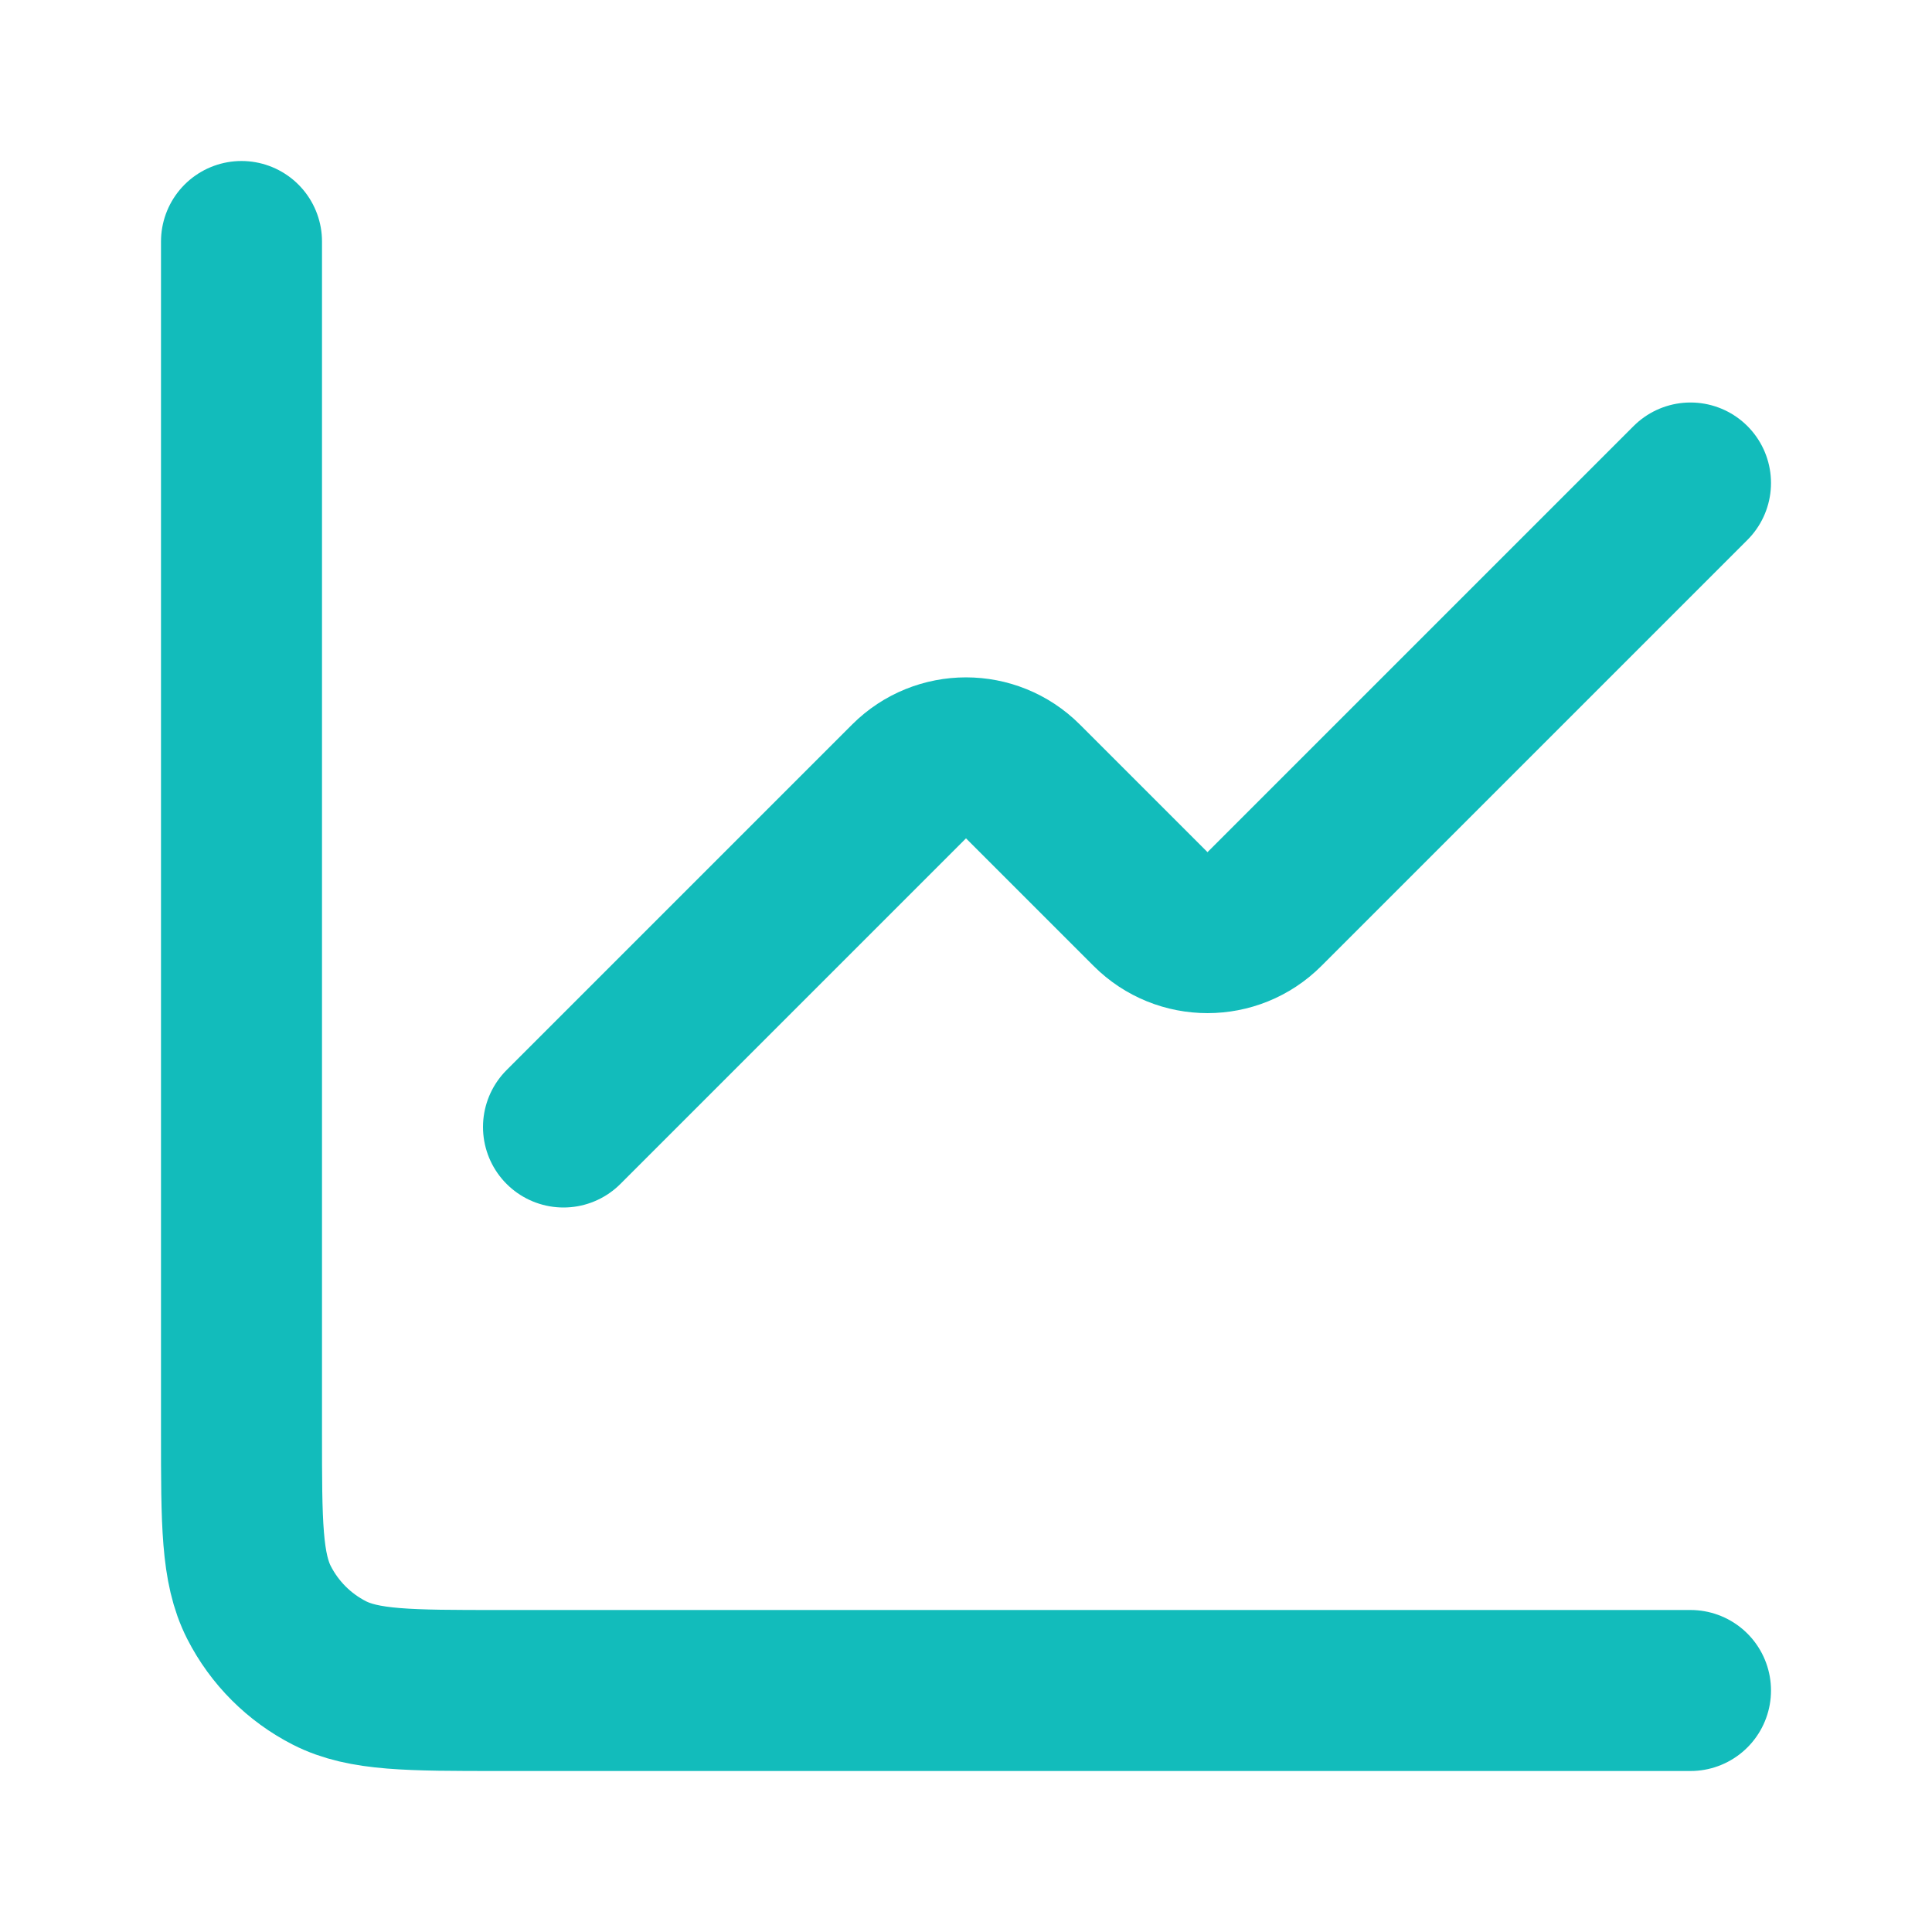
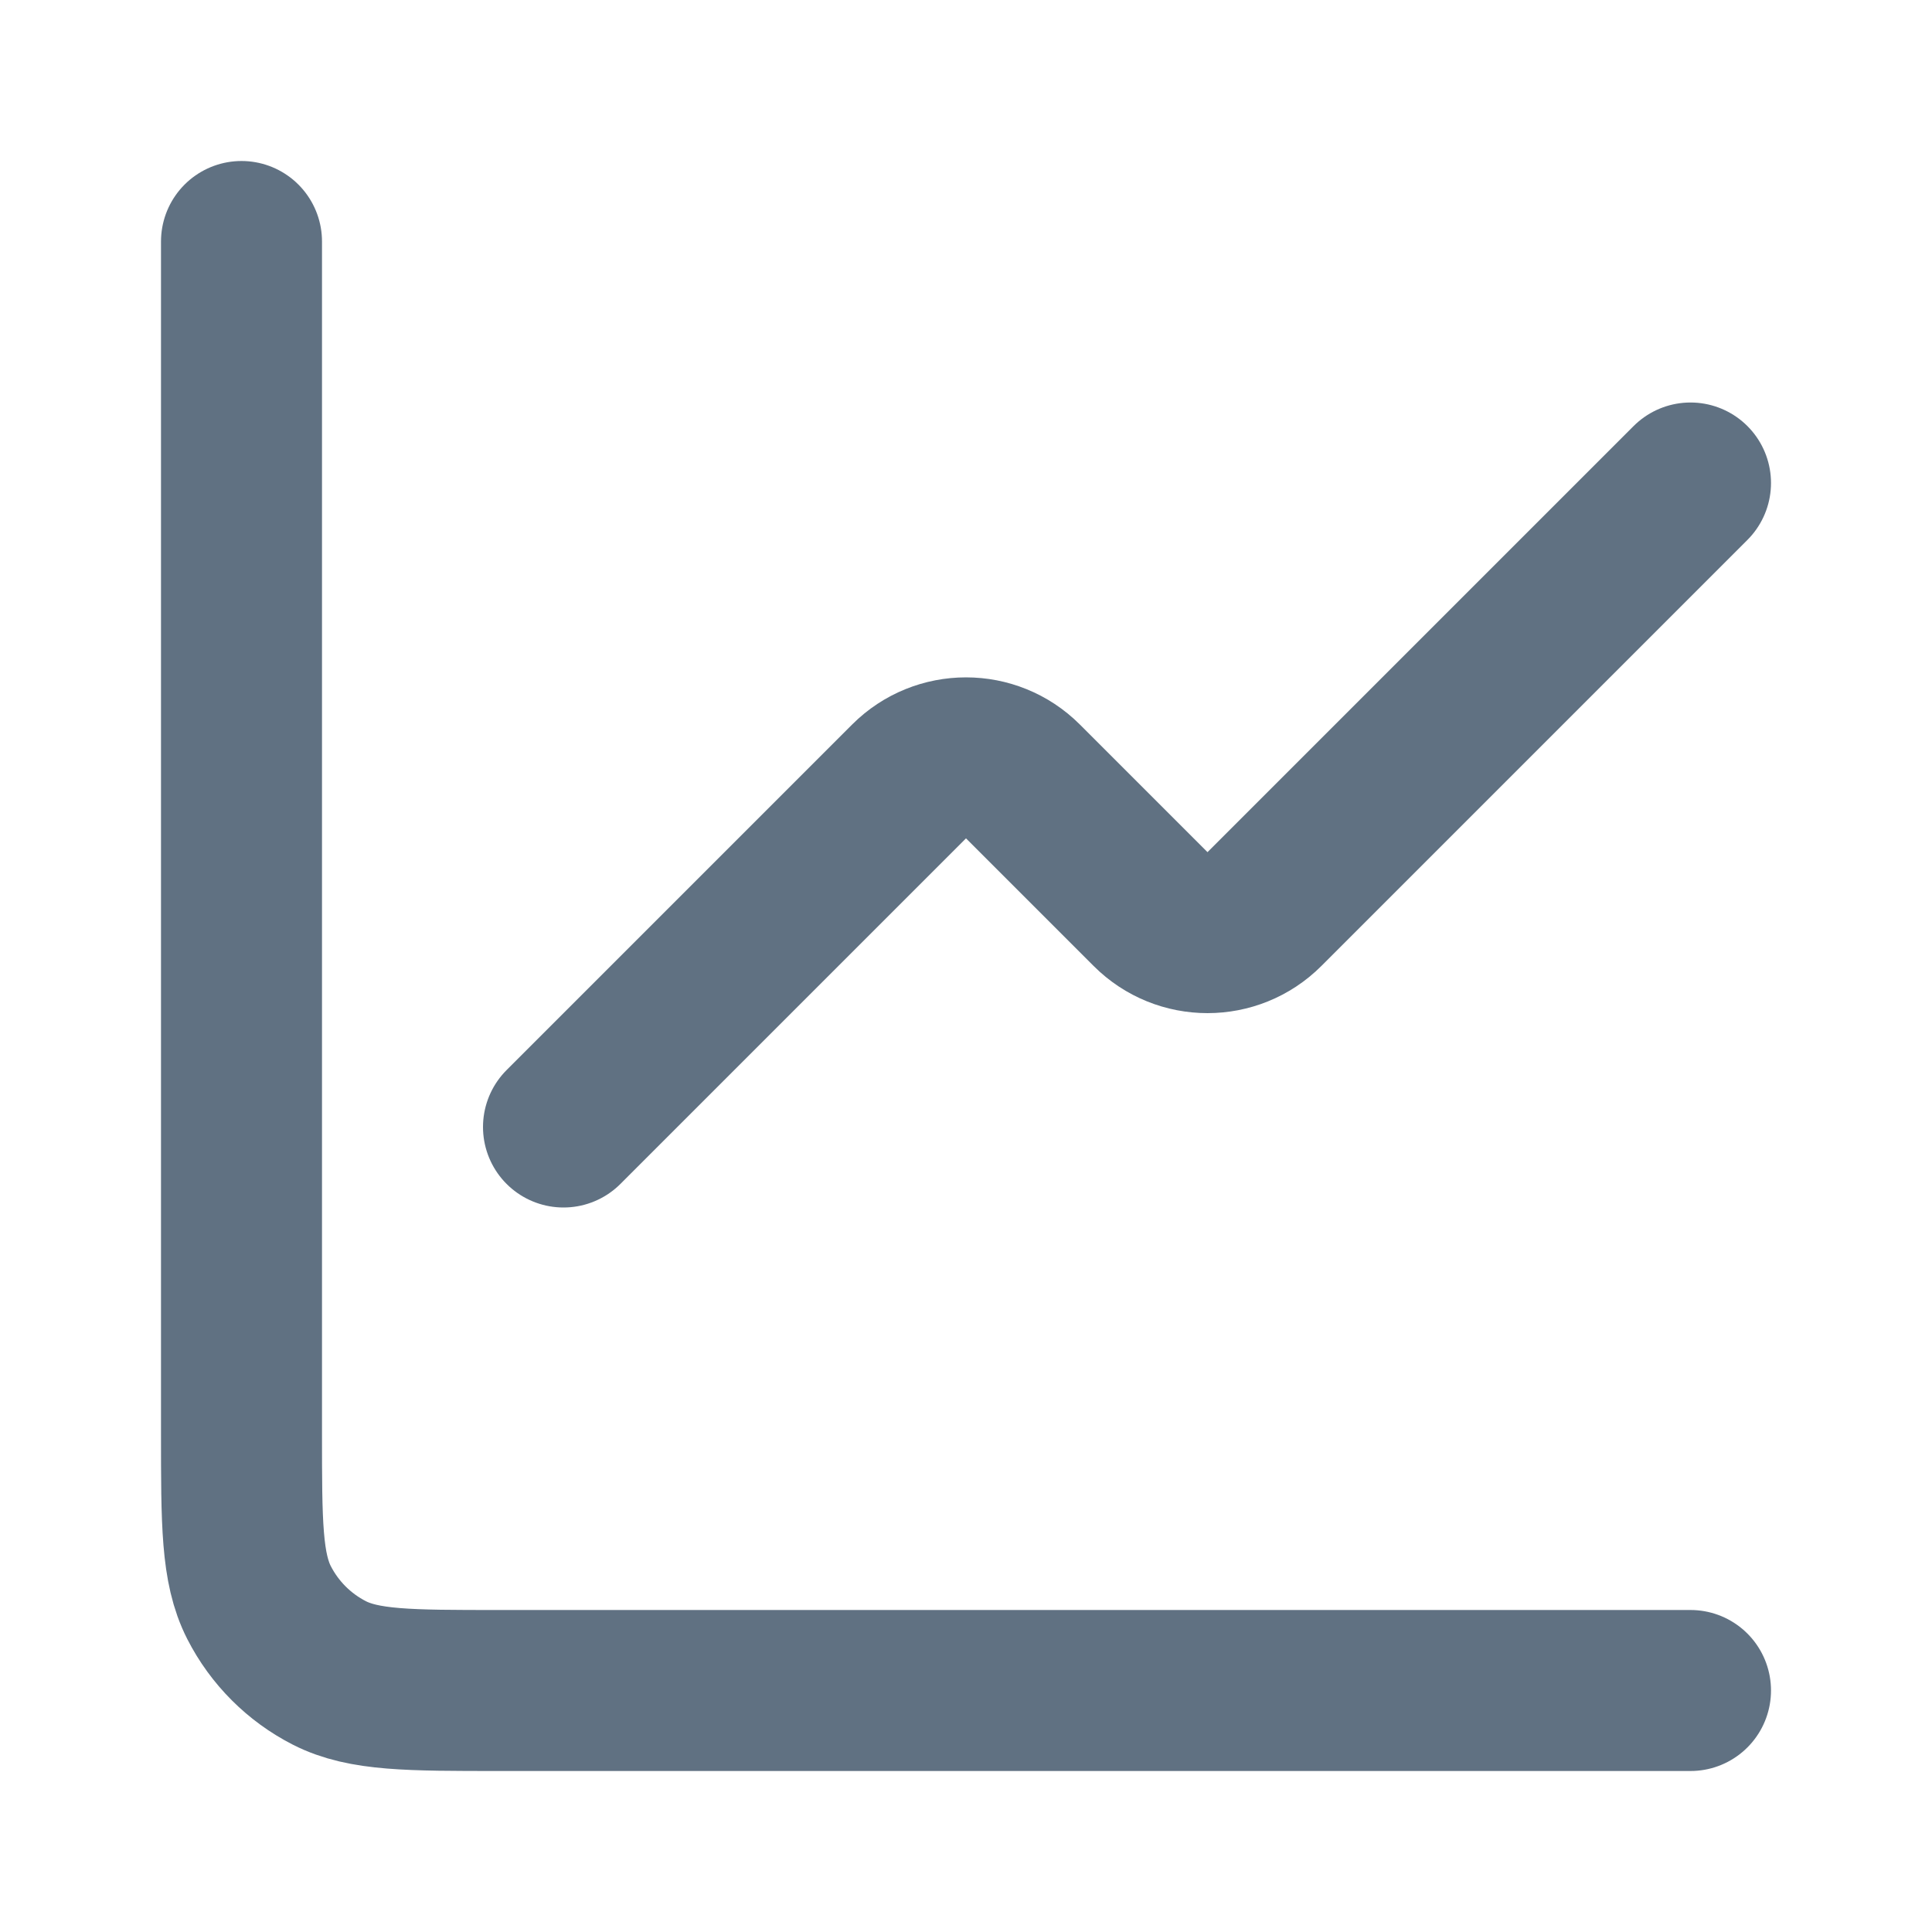
<svg xmlns="http://www.w3.org/2000/svg" width="24" height="24" viewBox="0 0 24 24" fill="none">
-   <path d="M21 6L15.707 11.293C15.317 11.683 14.683 11.683 14.293 11.293L12.707 9.707C12.317 9.317 11.683 9.317 11.293 9.707L7 14" stroke="#12BCBB" stroke-width="2" stroke-linecap="round" stroke-linejoin="round" />
-   <path d="M3 3V17.8C3 18.92 3 19.48 3.218 19.908C3.41 20.284 3.716 20.59 4.092 20.782C4.52 21 5.08 21 6.2 21H21" stroke="#12BCBB" stroke-width="2" stroke-linecap="round" />
+   <path d="M21 6L15.707 11.293C15.317 11.683 14.683 11.683 14.293 11.293L12.707 9.707C12.317 9.317 11.683 9.317 11.293 9.707L7 14" stroke="#607182" stroke-width="2" stroke-linecap="round" stroke-linejoin="round" />
+   <path d="M3 3V17.8C3 18.92 3 19.48 3.218 19.908C3.41 20.284 3.716 20.59 4.092 20.782C4.52 21 5.08 21 6.2 21H21" stroke="#607182" stroke-width="2" stroke-linecap="round" />
</svg>
